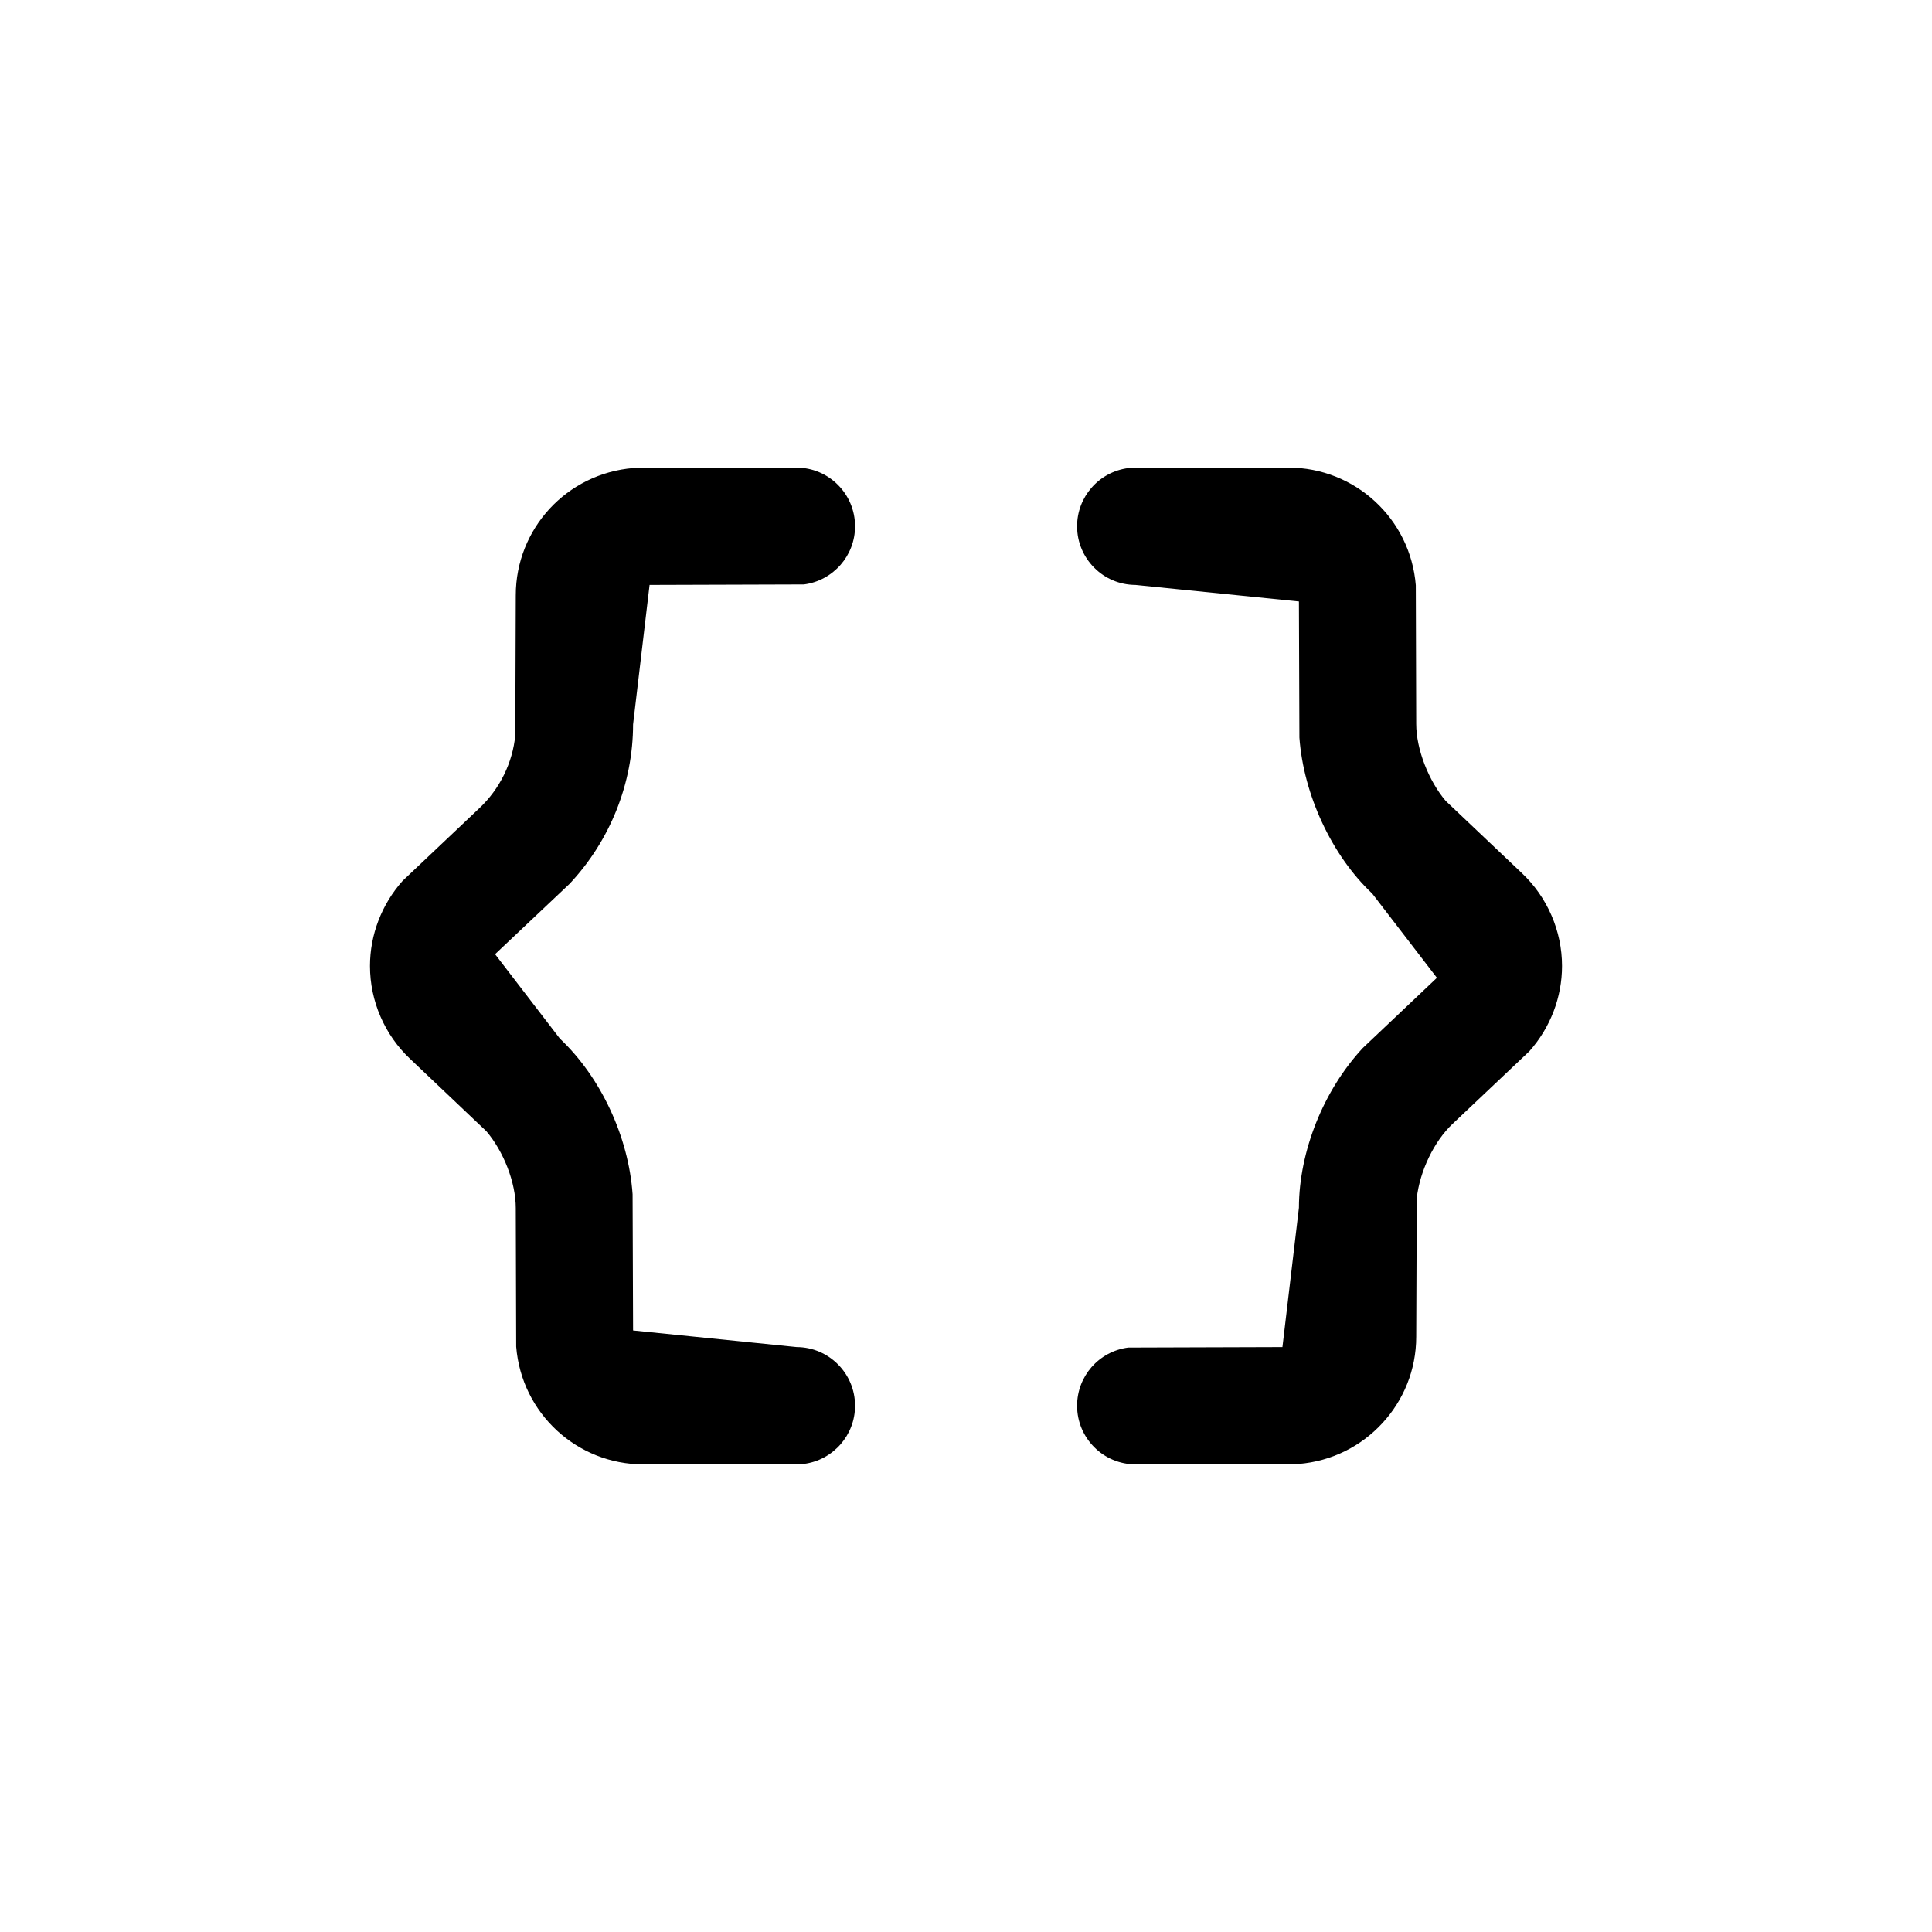
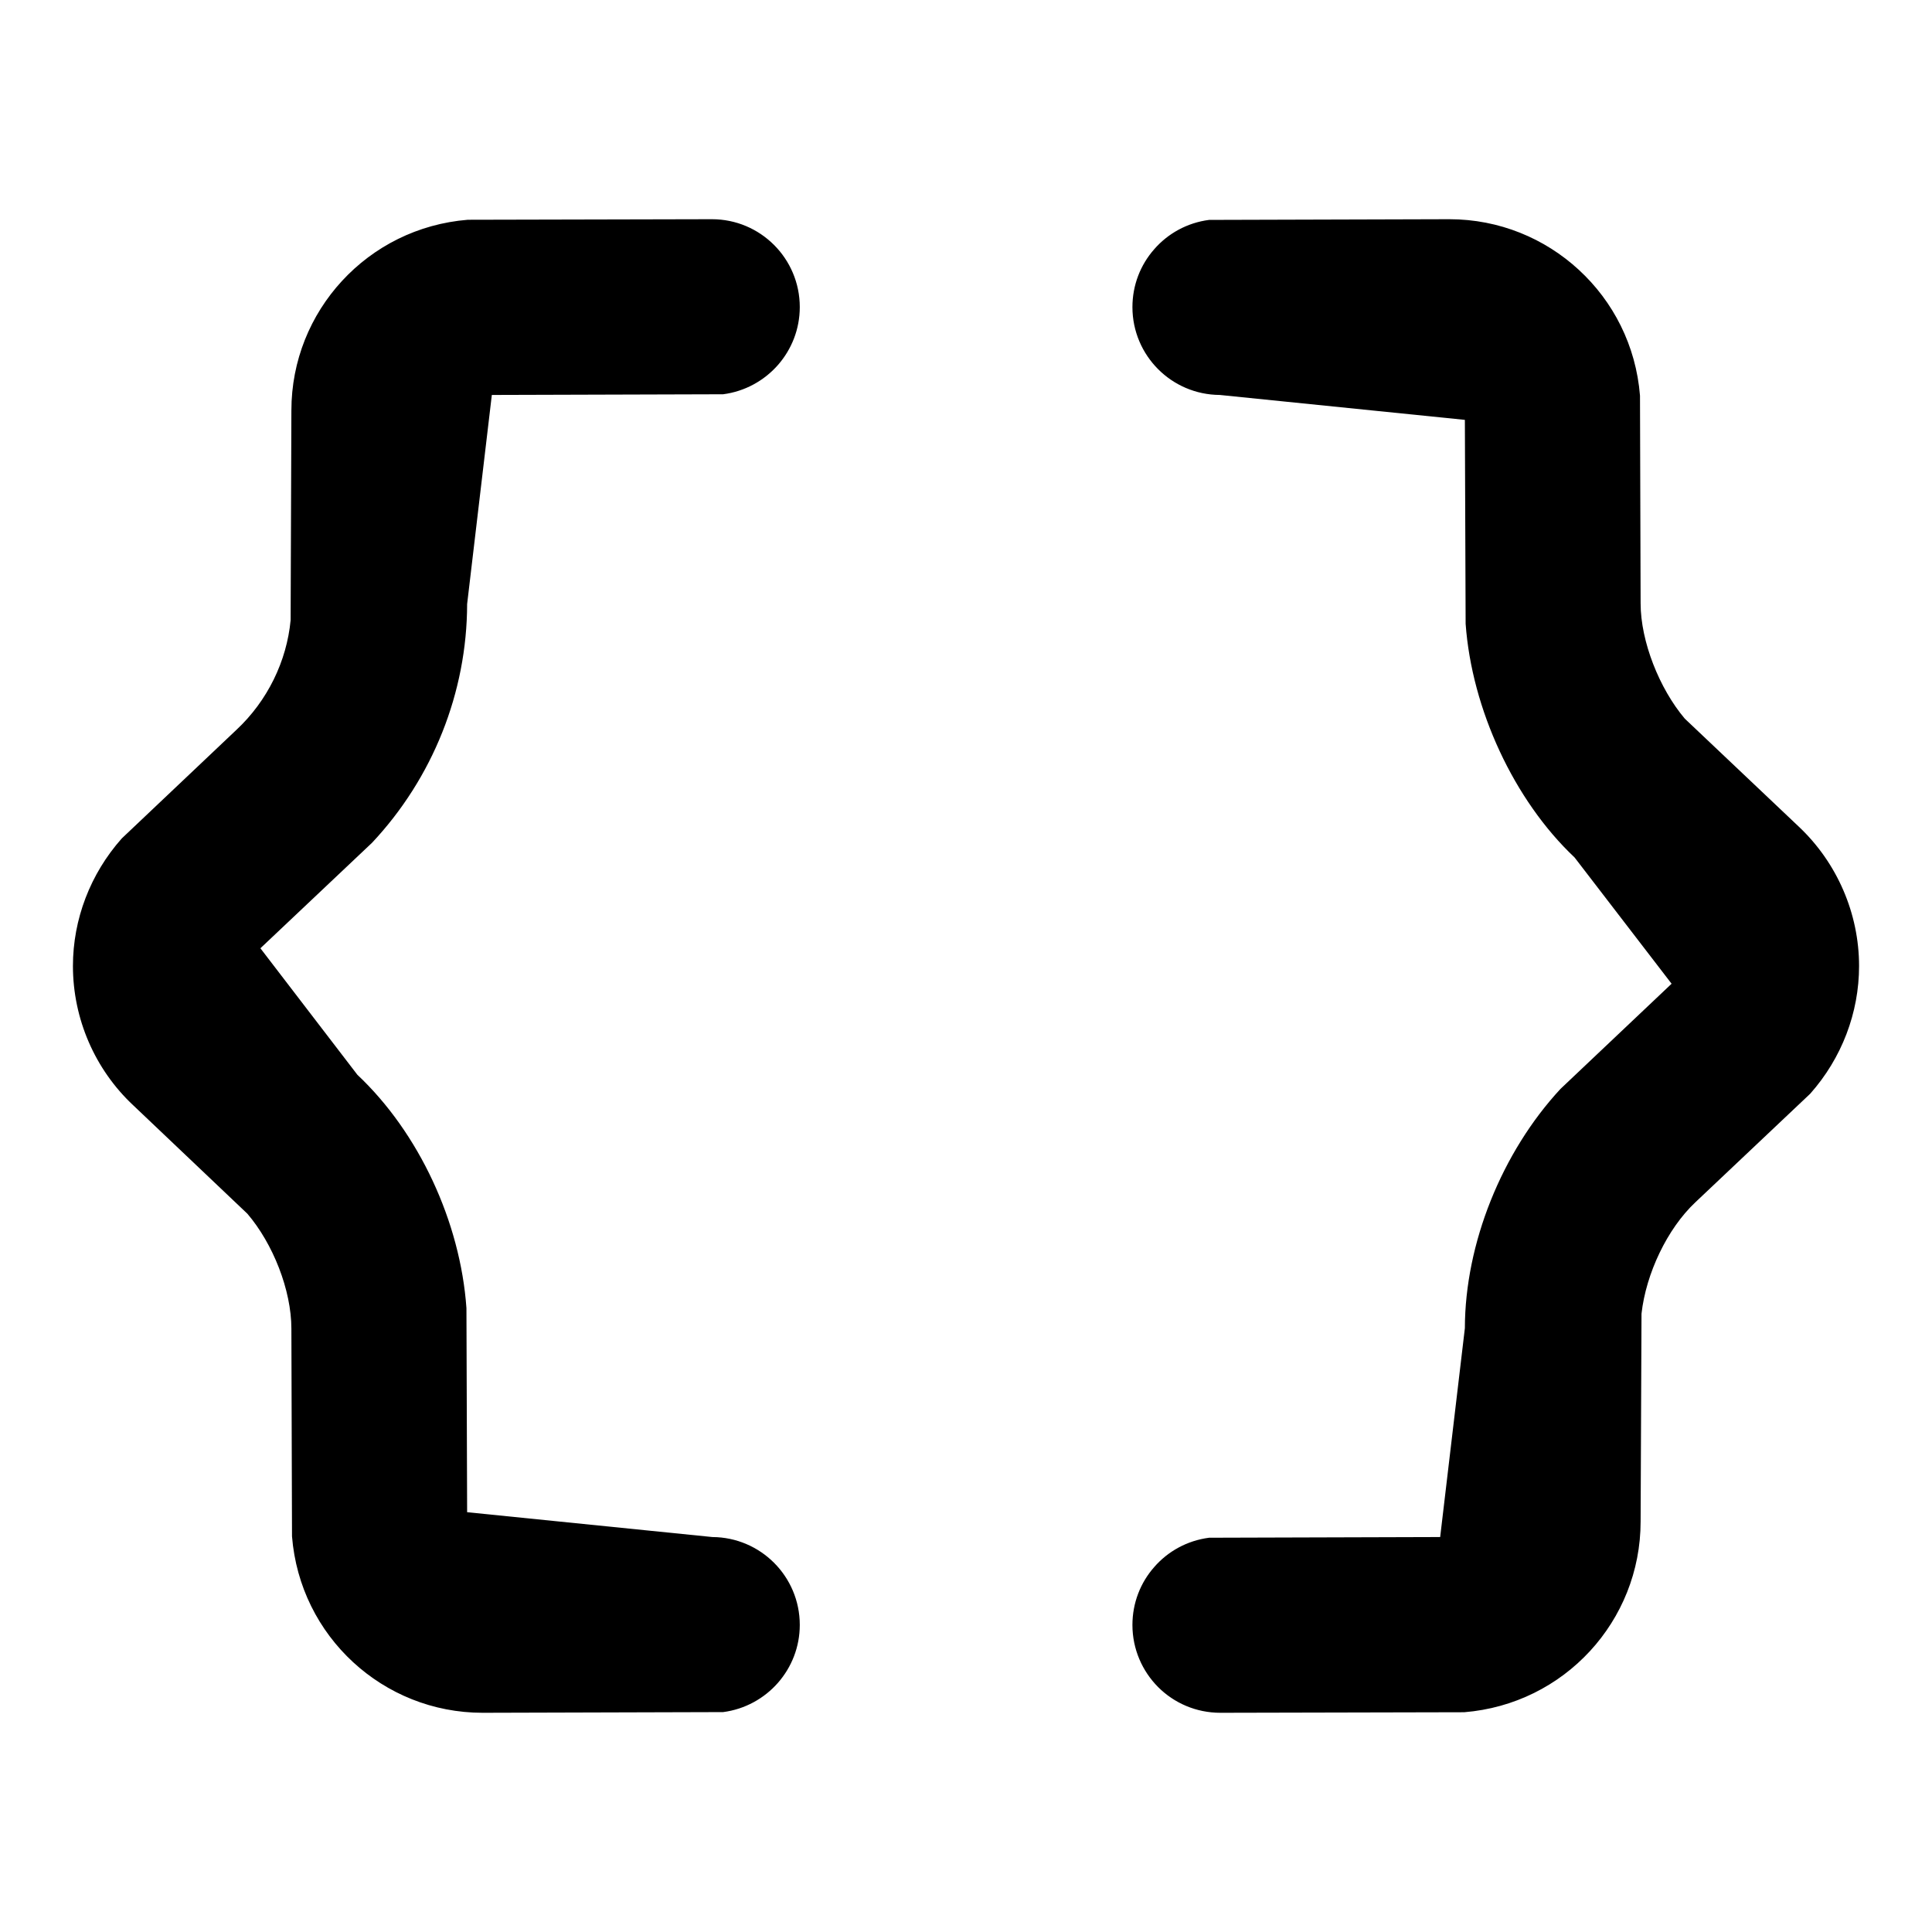
- <svg xmlns="http://www.w3.org/2000/svg" height="100%" stroke-miterlimit="10" style="fill-rule:nonzero;clip-rule:evenodd;stroke-linecap:round;stroke-linejoin:round;" version="1.1" viewBox="0 0 28 28" width="100%" xml:space="preserve">
+ <svg xmlns="http://www.w3.org/2000/svg" xmlns:ns1="http://vectornator.io" height="100%" stroke-miterlimit="10" style="fill-rule:nonzero;clip-rule:evenodd;stroke-linecap:round;stroke-linejoin:round;" version="1.1" viewBox="0 0 28 28" width="100%" xml:space="preserve">
  <defs />
-   <g id="Untitled">
-     <path d="M18.675 6.777C19.157 6.777 19.598 6.963 19.927 7.266C20.26 7.573 20.48 7.999 20.519 8.483L20.519 8.483L20.525 10.492C20.525 10.861 20.707 11.318 20.952 11.607L20.952 11.607L22.052 12.65C22.424 12.999 22.638 13.491 22.638 14C22.638 14.453 22.469 14.893 22.165 15.235L22.165 15.235L21.054 16.286C20.782 16.541 20.577 16.975 20.533 17.363L20.533 17.363L20.525 19.373C20.525 19.856 20.339 20.296 20.035 20.625C19.729 20.958 19.303 21.178 18.818 21.217L18.818 21.217L16.46 21.223C16.225 21.223 16.012 21.128 15.859 20.974C15.705 20.82 15.61 20.608 15.61 20.373C15.61 20.159 15.689 19.964 15.819 19.814C15.952 19.662 16.14 19.557 16.351 19.53L16.351 19.53L18.586 19.523L18.825 17.503C18.827 16.685 19.182 15.801 19.75 15.189L19.75 15.189L20.825 14.171L19.887 12.95C19.3 12.398 18.892 11.515 18.832 10.69L18.832 10.69L18.825 8.717L16.455 8.477C16.222 8.476 16.011 8.381 15.859 8.228C15.705 8.074 15.61 7.862 15.61 7.627C15.61 7.413 15.689 7.218 15.819 7.069C15.952 6.916 16.14 6.811 16.351 6.784L16.351 6.784L18.675 6.777ZM11.542 6.777C11.777 6.777 11.989 6.872 12.143 7.026C12.297 7.18 12.392 7.392 12.392 7.627C12.392 7.841 12.313 8.036 12.183 8.185C12.049 8.338 11.862 8.443 11.651 8.47L11.651 8.47L9.414 8.477L9.175 10.499C9.174 11.355 8.842 12.183 8.255 12.809L8.255 12.809L7.175 13.829L8.114 15.052C8.708 15.612 9.11 16.476 9.168 17.308L9.168 17.308L9.175 19.282L11.547 19.523C11.78 19.524 11.99 19.619 12.143 19.772C12.297 19.926 12.392 20.138 12.392 20.373C12.392 20.587 12.313 20.782 12.183 20.931C12.049 21.084 11.862 21.189 11.651 21.216L11.651 21.216L9.325 21.223C8.842 21.223 8.402 21.037 8.073 20.734C7.74 20.427 7.52 20.001 7.481 19.517L7.481 19.517L7.475 17.509C7.475 17.134 7.297 16.686 7.049 16.395L7.049 16.395L5.947 15.349C5.575 15.001 5.362 14.509 5.362 14C5.362 13.548 5.531 13.108 5.835 12.766L5.835 12.766L6.945 11.715C7.244 11.435 7.43 11.052 7.468 10.655L7.468 10.655L7.475 8.627C7.475 8.144 7.661 7.704 7.964 7.374C8.271 7.042 8.697 6.822 9.181 6.783L9.181 6.783L11.542 6.777Z" fill="#000000" fill-rule="nonzero" opacity="1" stroke="none" />
+   <g id="Untitled" ns1:layerName="Untitled">
+     <path d="M21.005 3.177C21.728 3.177 22.387 3.455 22.881 3.91C23.38 4.369 23.71 5.008 23.768 5.734L23.768 5.734L23.777 8.744C23.777 9.297 24.05 9.981 24.417 10.415L24.417 10.415L26.066 11.977C26.623 12.5 26.943 13.237 26.943 14C26.943 14.679 26.691 15.337 26.235 15.851L26.235 15.851L24.57 17.425C24.163 17.808 23.855 18.457 23.79 19.039L23.79 19.039L23.777 22.051C23.777 22.774 23.499 23.434 23.044 23.928C22.585 24.426 21.946 24.756 21.22 24.815L21.22 24.815L17.686 24.823C17.334 24.823 17.015 24.681 16.785 24.451C16.555 24.22 16.412 23.901 16.412 23.55C16.412 23.229 16.53 22.936 16.726 22.713C16.925 22.483 17.206 22.327 17.523 22.286L17.523 22.286L20.872 22.276L21.23 19.249C21.232 18.024 21.765 16.699 22.616 15.781L22.616 15.781L24.226 14.257L22.82 12.427C21.942 11.599 21.33 10.277 21.241 9.04L21.241 9.04L21.23 6.085L17.678 5.724C17.329 5.722 17.014 5.58 16.785 5.351C16.555 5.121 16.412 4.802 16.412 4.451C16.412 4.13 16.53 3.837 16.726 3.614C16.925 3.384 17.206 3.228 17.523 3.187L17.523 3.187L21.005 3.177ZM10.317 3.177C10.669 3.177 10.987 3.319 11.218 3.55C11.448 3.78 11.591 4.099 11.591 4.45C11.591 4.771 11.472 5.063 11.277 5.287C11.077 5.516 10.796 5.673 10.48 5.714L10.48 5.714L7.128 5.724L6.77 8.754C6.768 10.036 6.271 11.278 5.391 12.215L5.391 12.215L3.774 13.743L5.179 15.576C6.071 16.415 6.672 17.71 6.76 18.958L6.76 18.958L6.77 21.916L10.325 22.276C10.673 22.278 10.989 22.42 11.218 22.649C11.448 22.879 11.591 23.198 11.591 23.549C11.591 23.87 11.472 24.162 11.277 24.386C11.077 24.615 10.796 24.772 10.48 24.813L10.48 24.813L6.995 24.823C6.271 24.823 5.612 24.545 5.118 24.09C4.62 23.631 4.29 22.992 4.232 22.266L4.232 22.266L4.223 19.258C4.223 18.696 3.956 18.024 3.585 17.59L3.585 17.59L1.933 16.021C1.375 15.5 1.057 14.764 1.057 14C1.057 13.323 1.309 12.664 1.765 12.151L1.765 12.151L3.428 10.576C3.877 10.156 4.156 9.582 4.212 8.987L4.212 8.987L4.223 5.949C4.223 5.225 4.501 4.566 4.956 4.072C5.415 3.574 6.053 3.244 6.78 3.185L6.78 3.185L10.317 3.177Z" fill="#000000" fill-rule="nonzero" opacity="1" stroke="none" />
  </g>
</svg>
